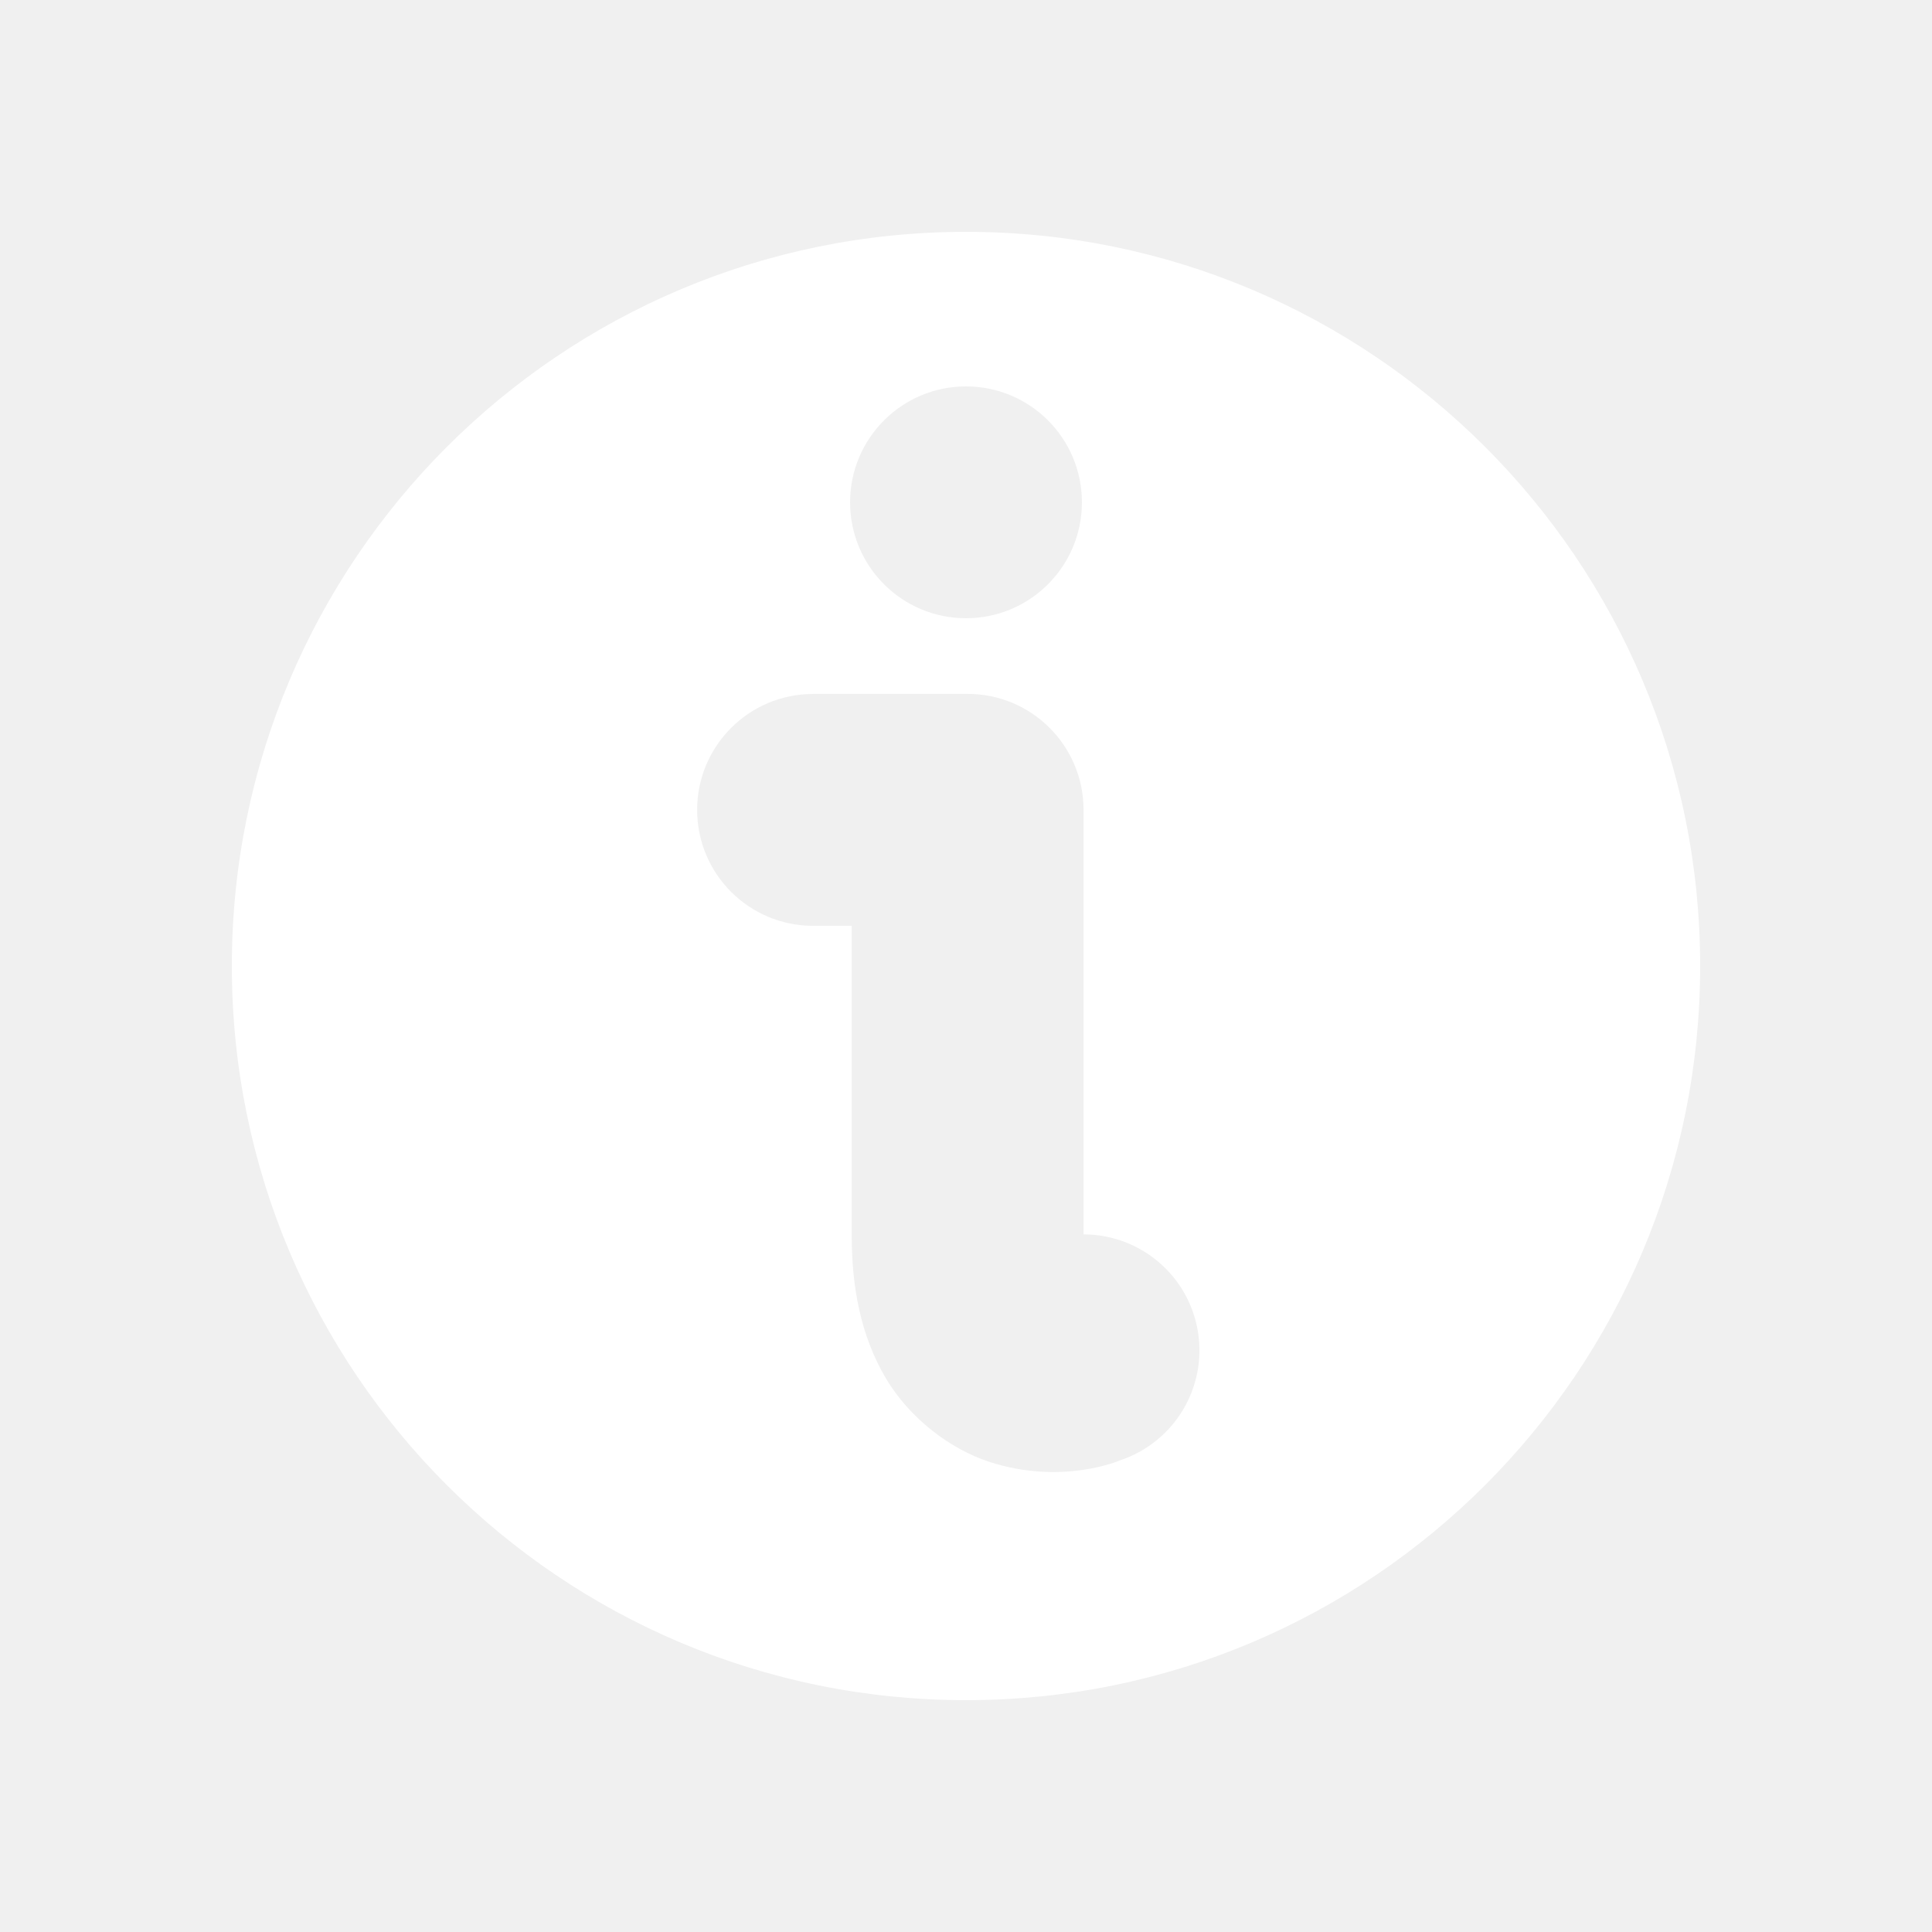
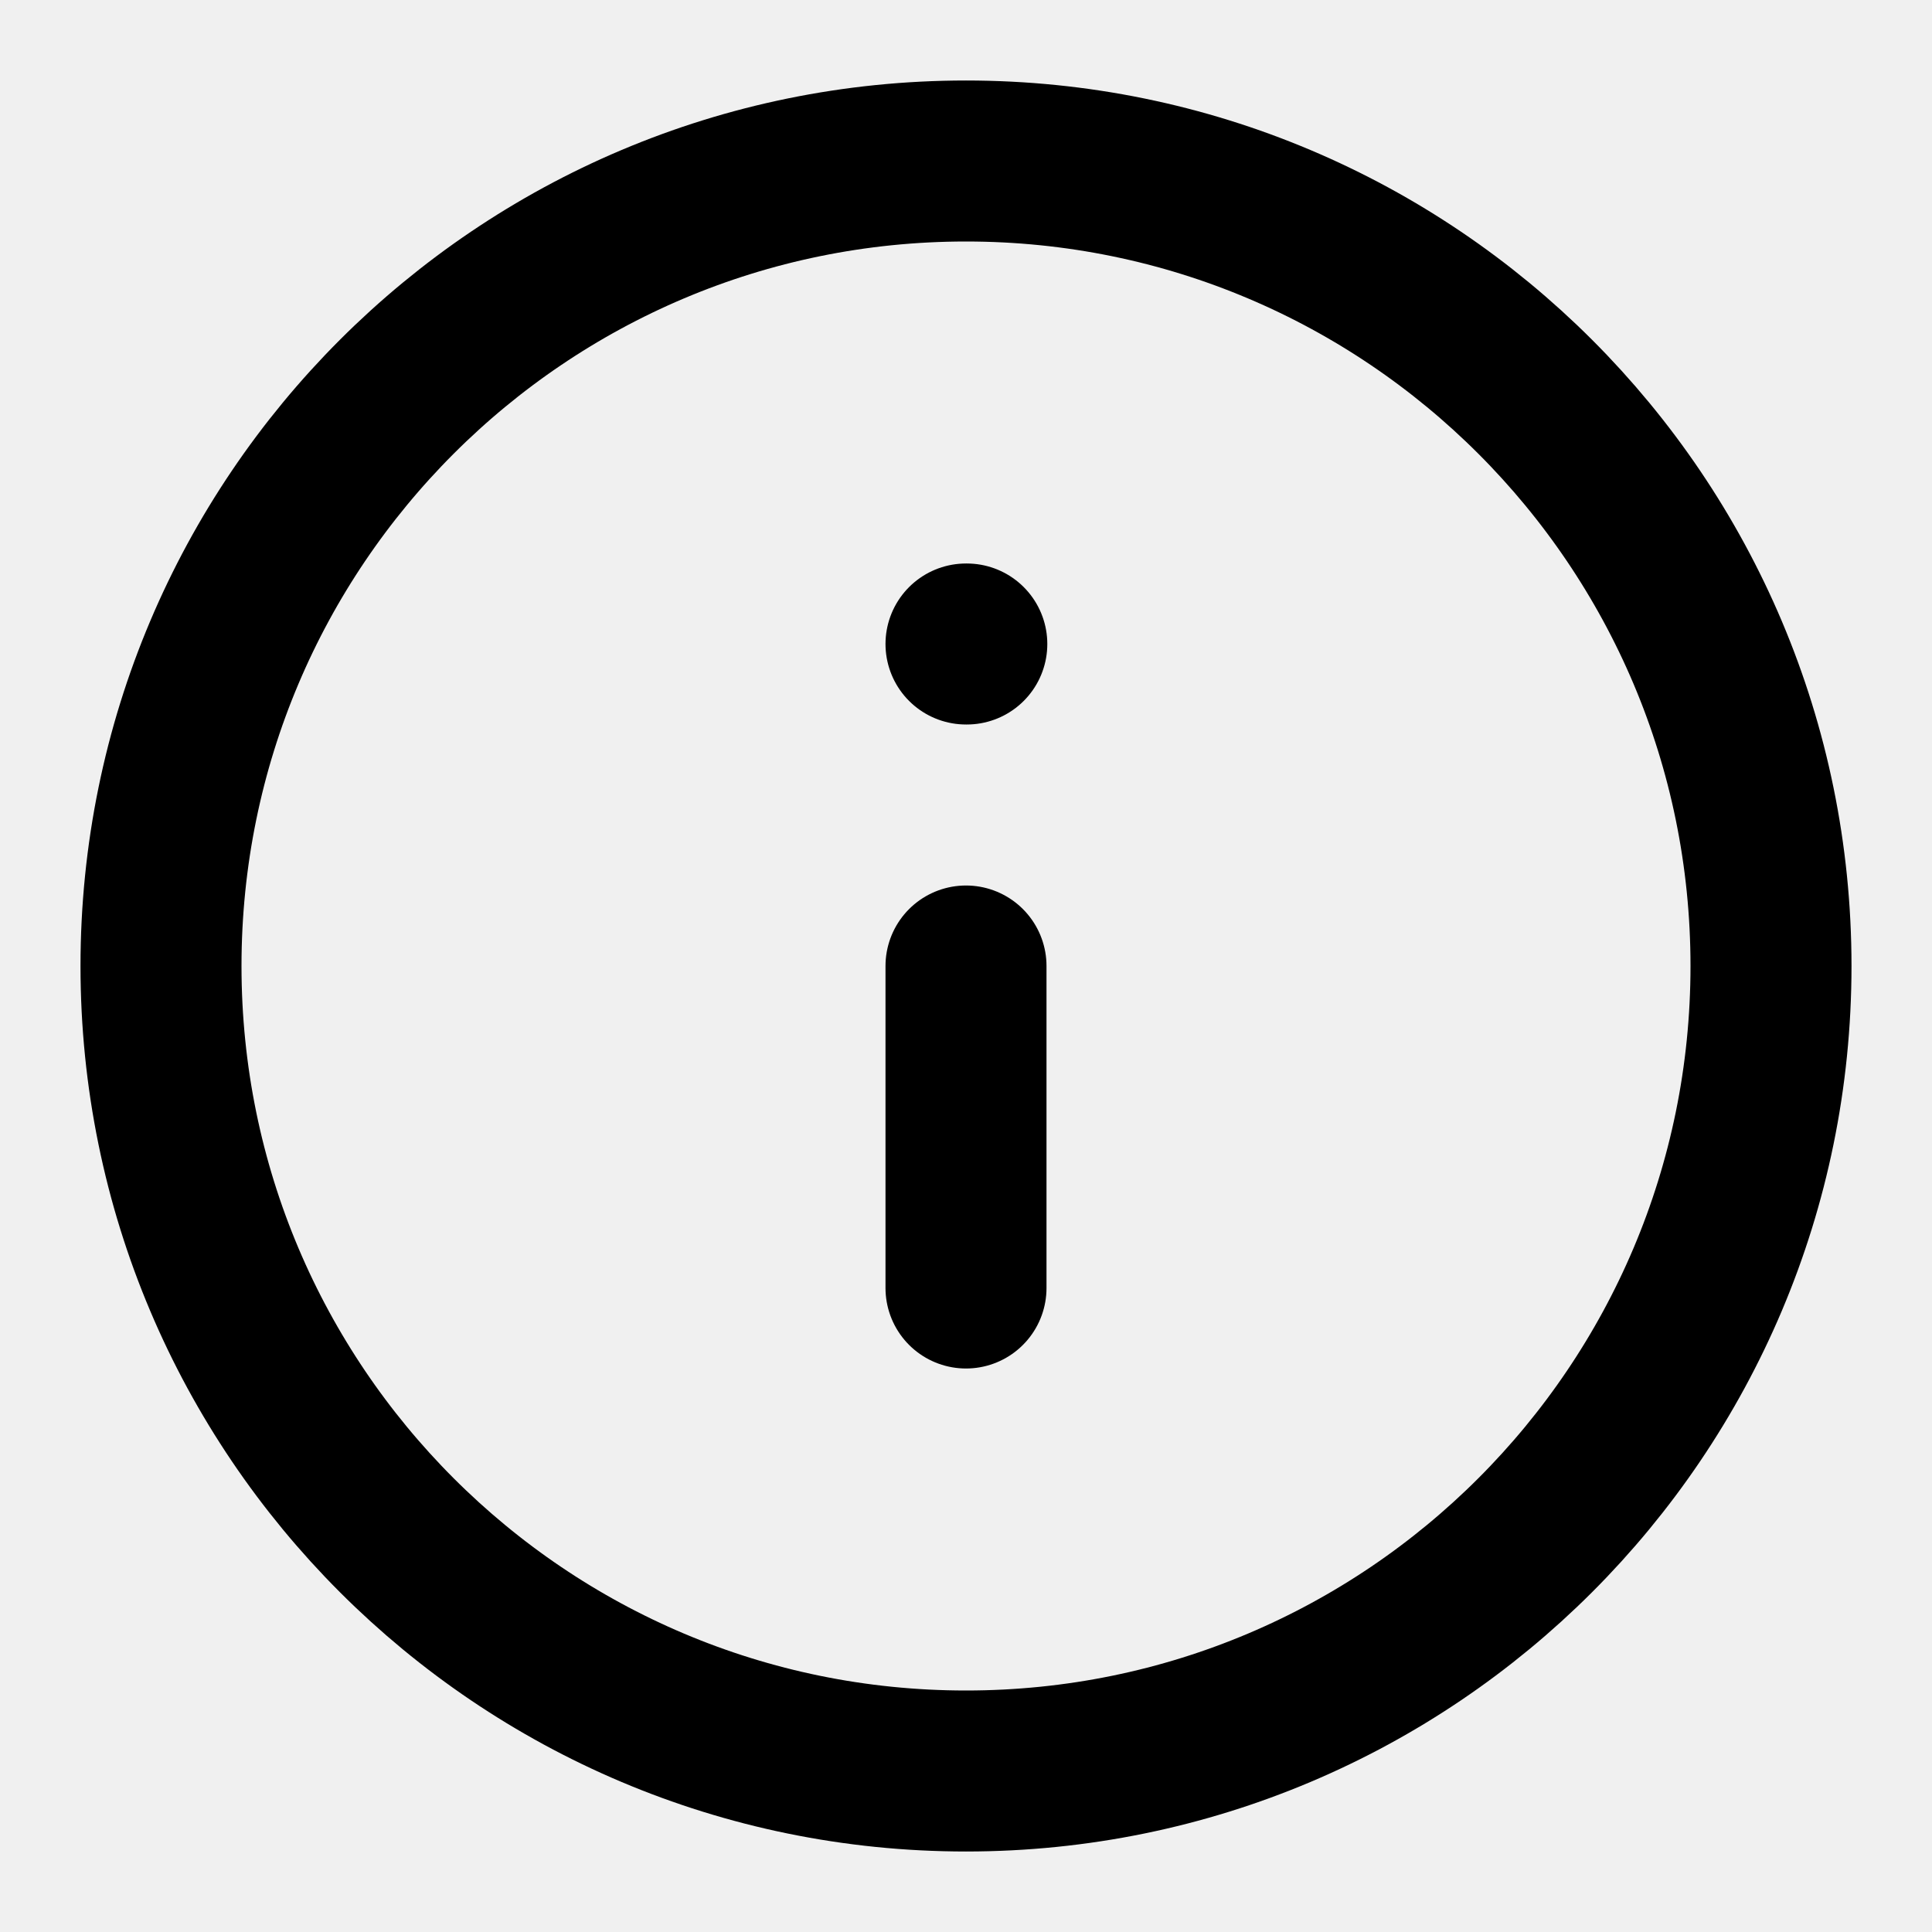
- <svg xmlns="http://www.w3.org/2000/svg" width="25" height="25" viewBox="0 0 25 25" id="svg2" version="1.1">
-   <defs id="defs4" />
-   <g id="layer1" transform="translate(0,-1027.362)">
-     <path style="opacity:1;fill:#ffffff;fill-opacity:1;stroke:none;stroke-width:1;stroke-linecap:round;stroke-linejoin:round;stroke-miterlimit:4;stroke-dasharray:none;stroke-dashoffset:0;stroke-opacity:1" d="M 12.5 3 A 9.5 9.5 0 0 0 3 12.5 A 9.5 9.5 0 0 0 12.5 22 A 9.5 9.5 0 0 0 22 12.5 A 9.5 9.5 0 0 0 12.5 3 z M 12.5 5 A 1.5 1.5 0 0 1 14 6.5 A 1.5 1.5 0 0 1 12.5 8 A 1.5 1.5 0 0 1 11 6.5 A 1.5 1.5 0 0 1 12.5 5 z M 10.521 8.979 L 12.521 8.979 A 1.5 1.5 0 0 1 14.021 10.479 L 14.021 15.973 A 1.5 1.5 0 0 1 14.498 18.895 C 14.498 18.895 13.743 19.228 12.789 18.912 C 12.312 18.754 11.776 18.367 11.459 17.828 C 11.142 17.29 11.021 16.668 11.021 15.98 L 11.021 11.98 L 10.521 11.98 A 1.5 1.5 0 1 1 10.521 8.98 L 10.521 8.979 z " transform="translate(0,1027.362)" id="path4136" />
-   </g>
+ <svg xmlns="http://www.w3.org/2000/svg" width="24" height="24" viewBox="0 0 24 24" fill="none" stroke="currentColor" stroke-width="2" stroke-linecap="round" stroke-linejoin="round" class="lucide lucide-info">
+   <circle cx="12" cy="12" r="10" />
+   <path d="M12 16v-4" />
+   <path d="M12 8h.01" />
</svg>
